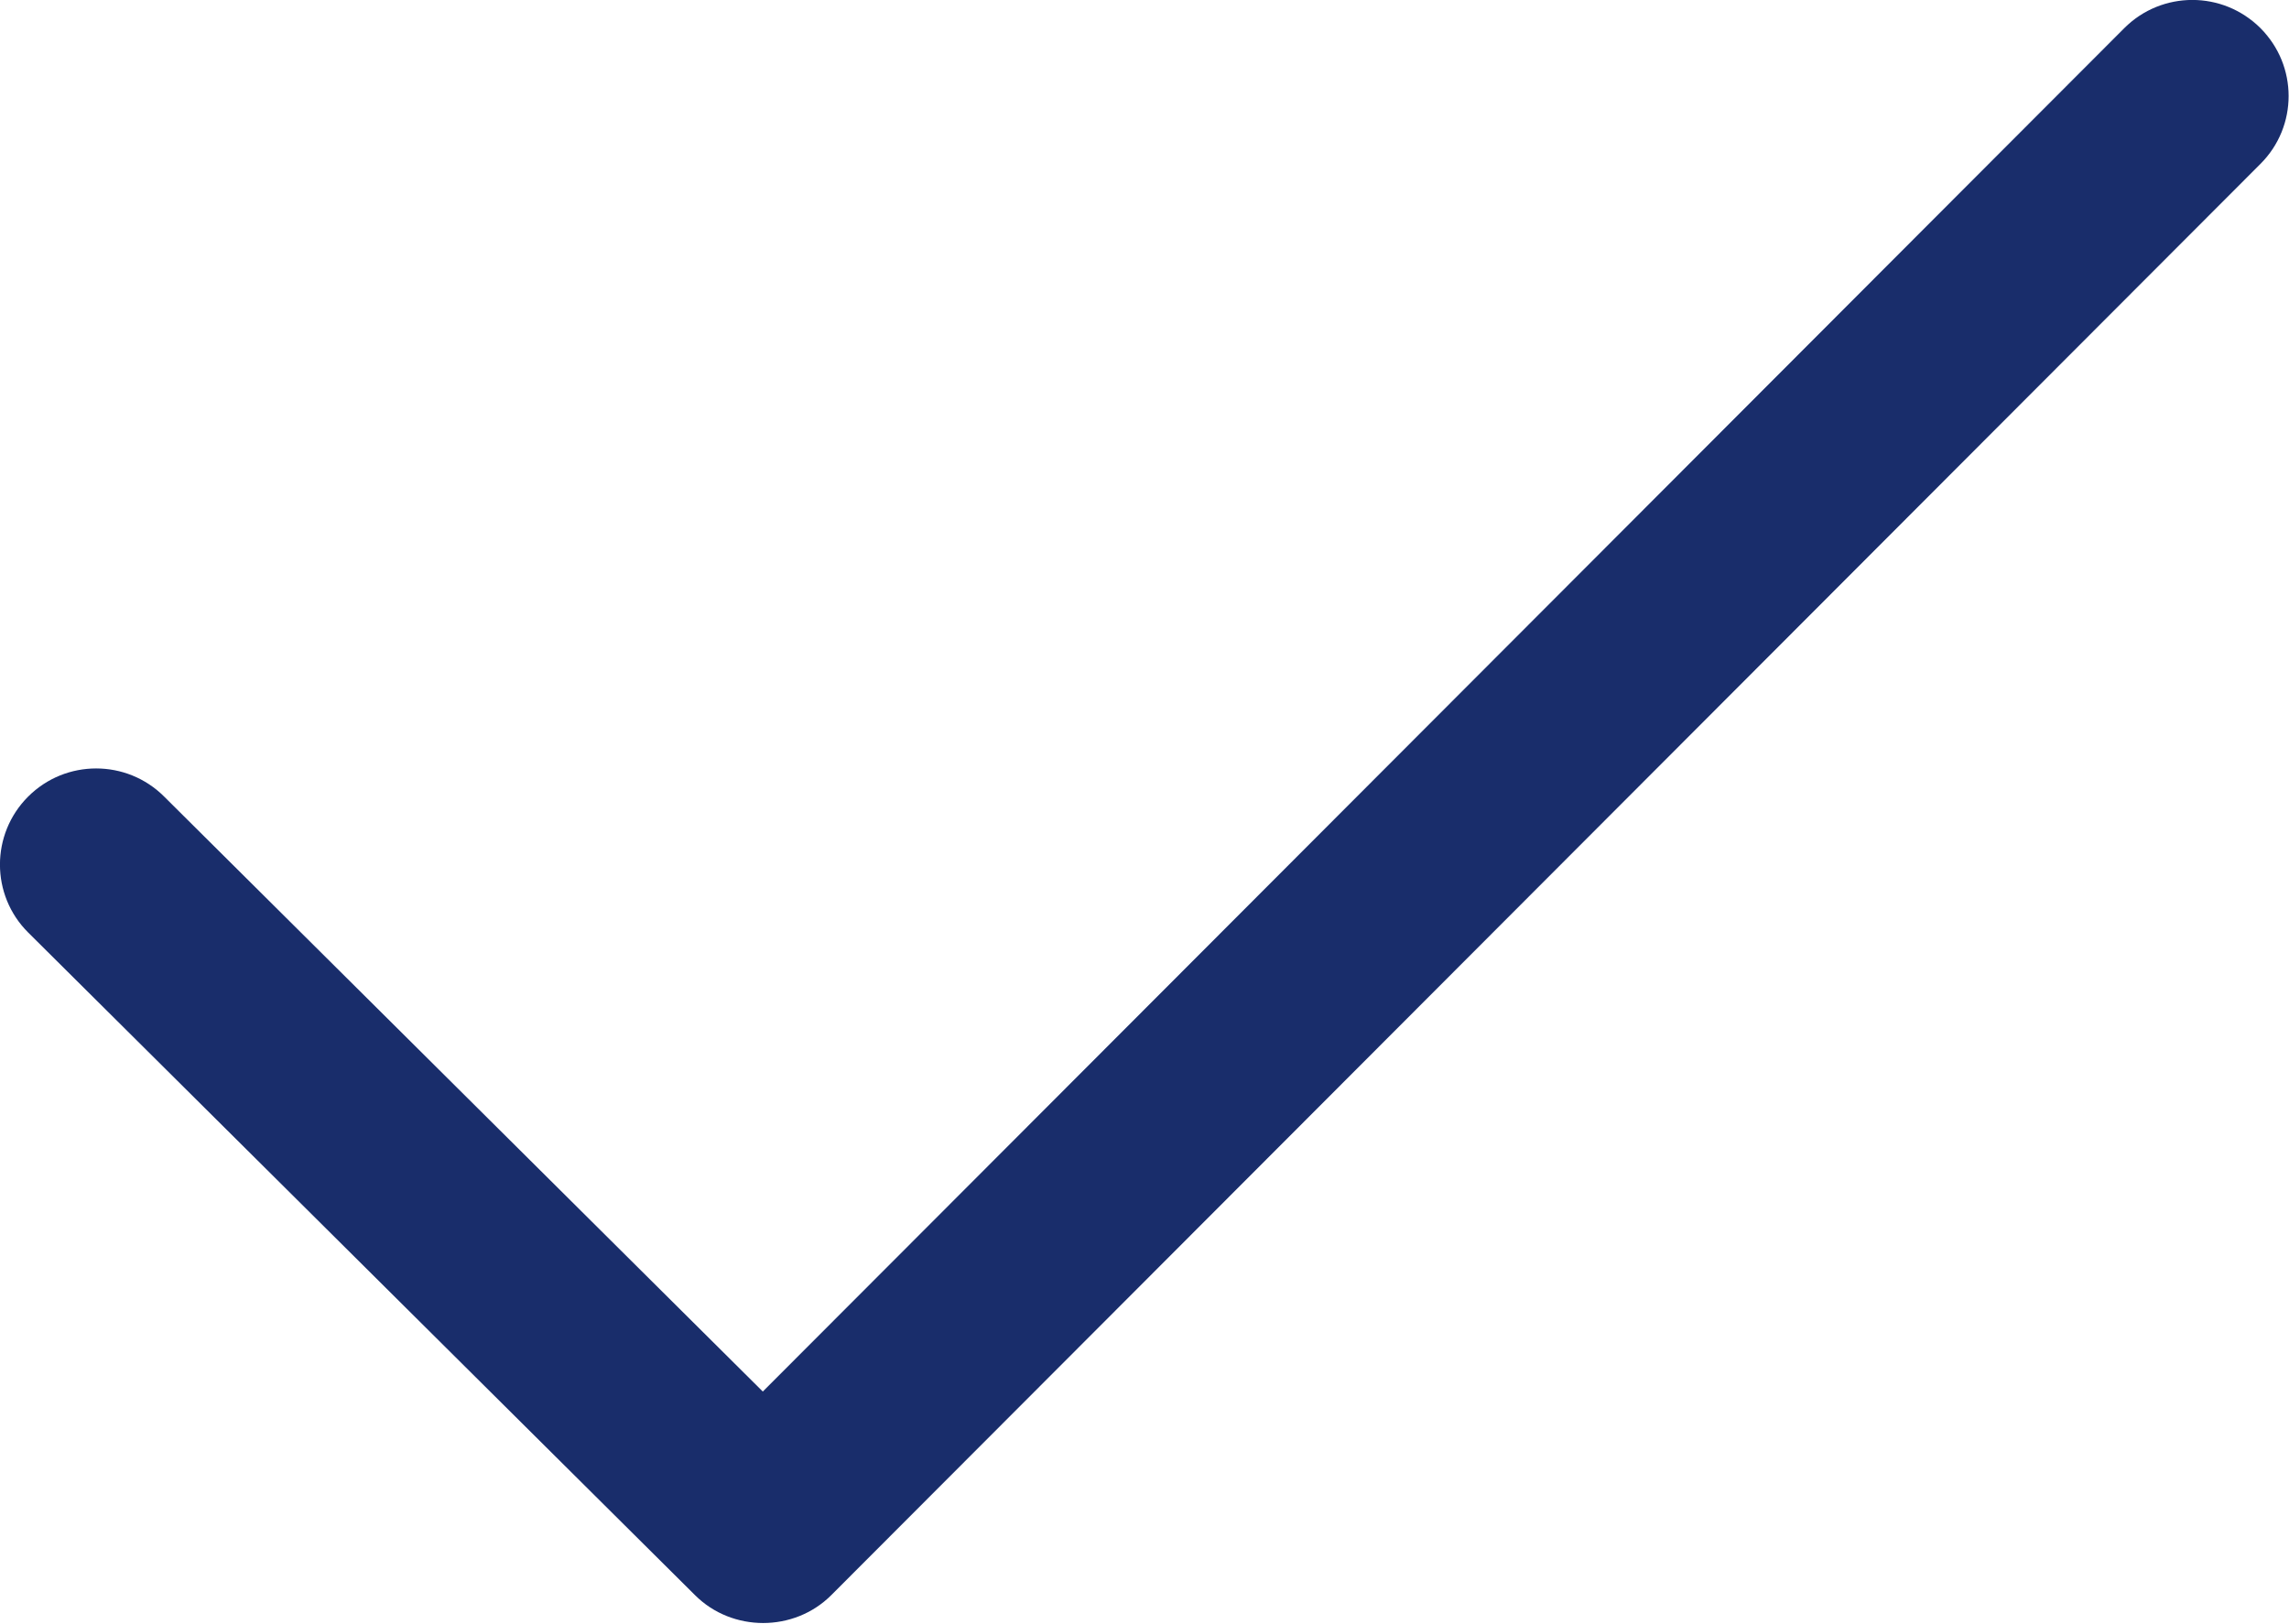
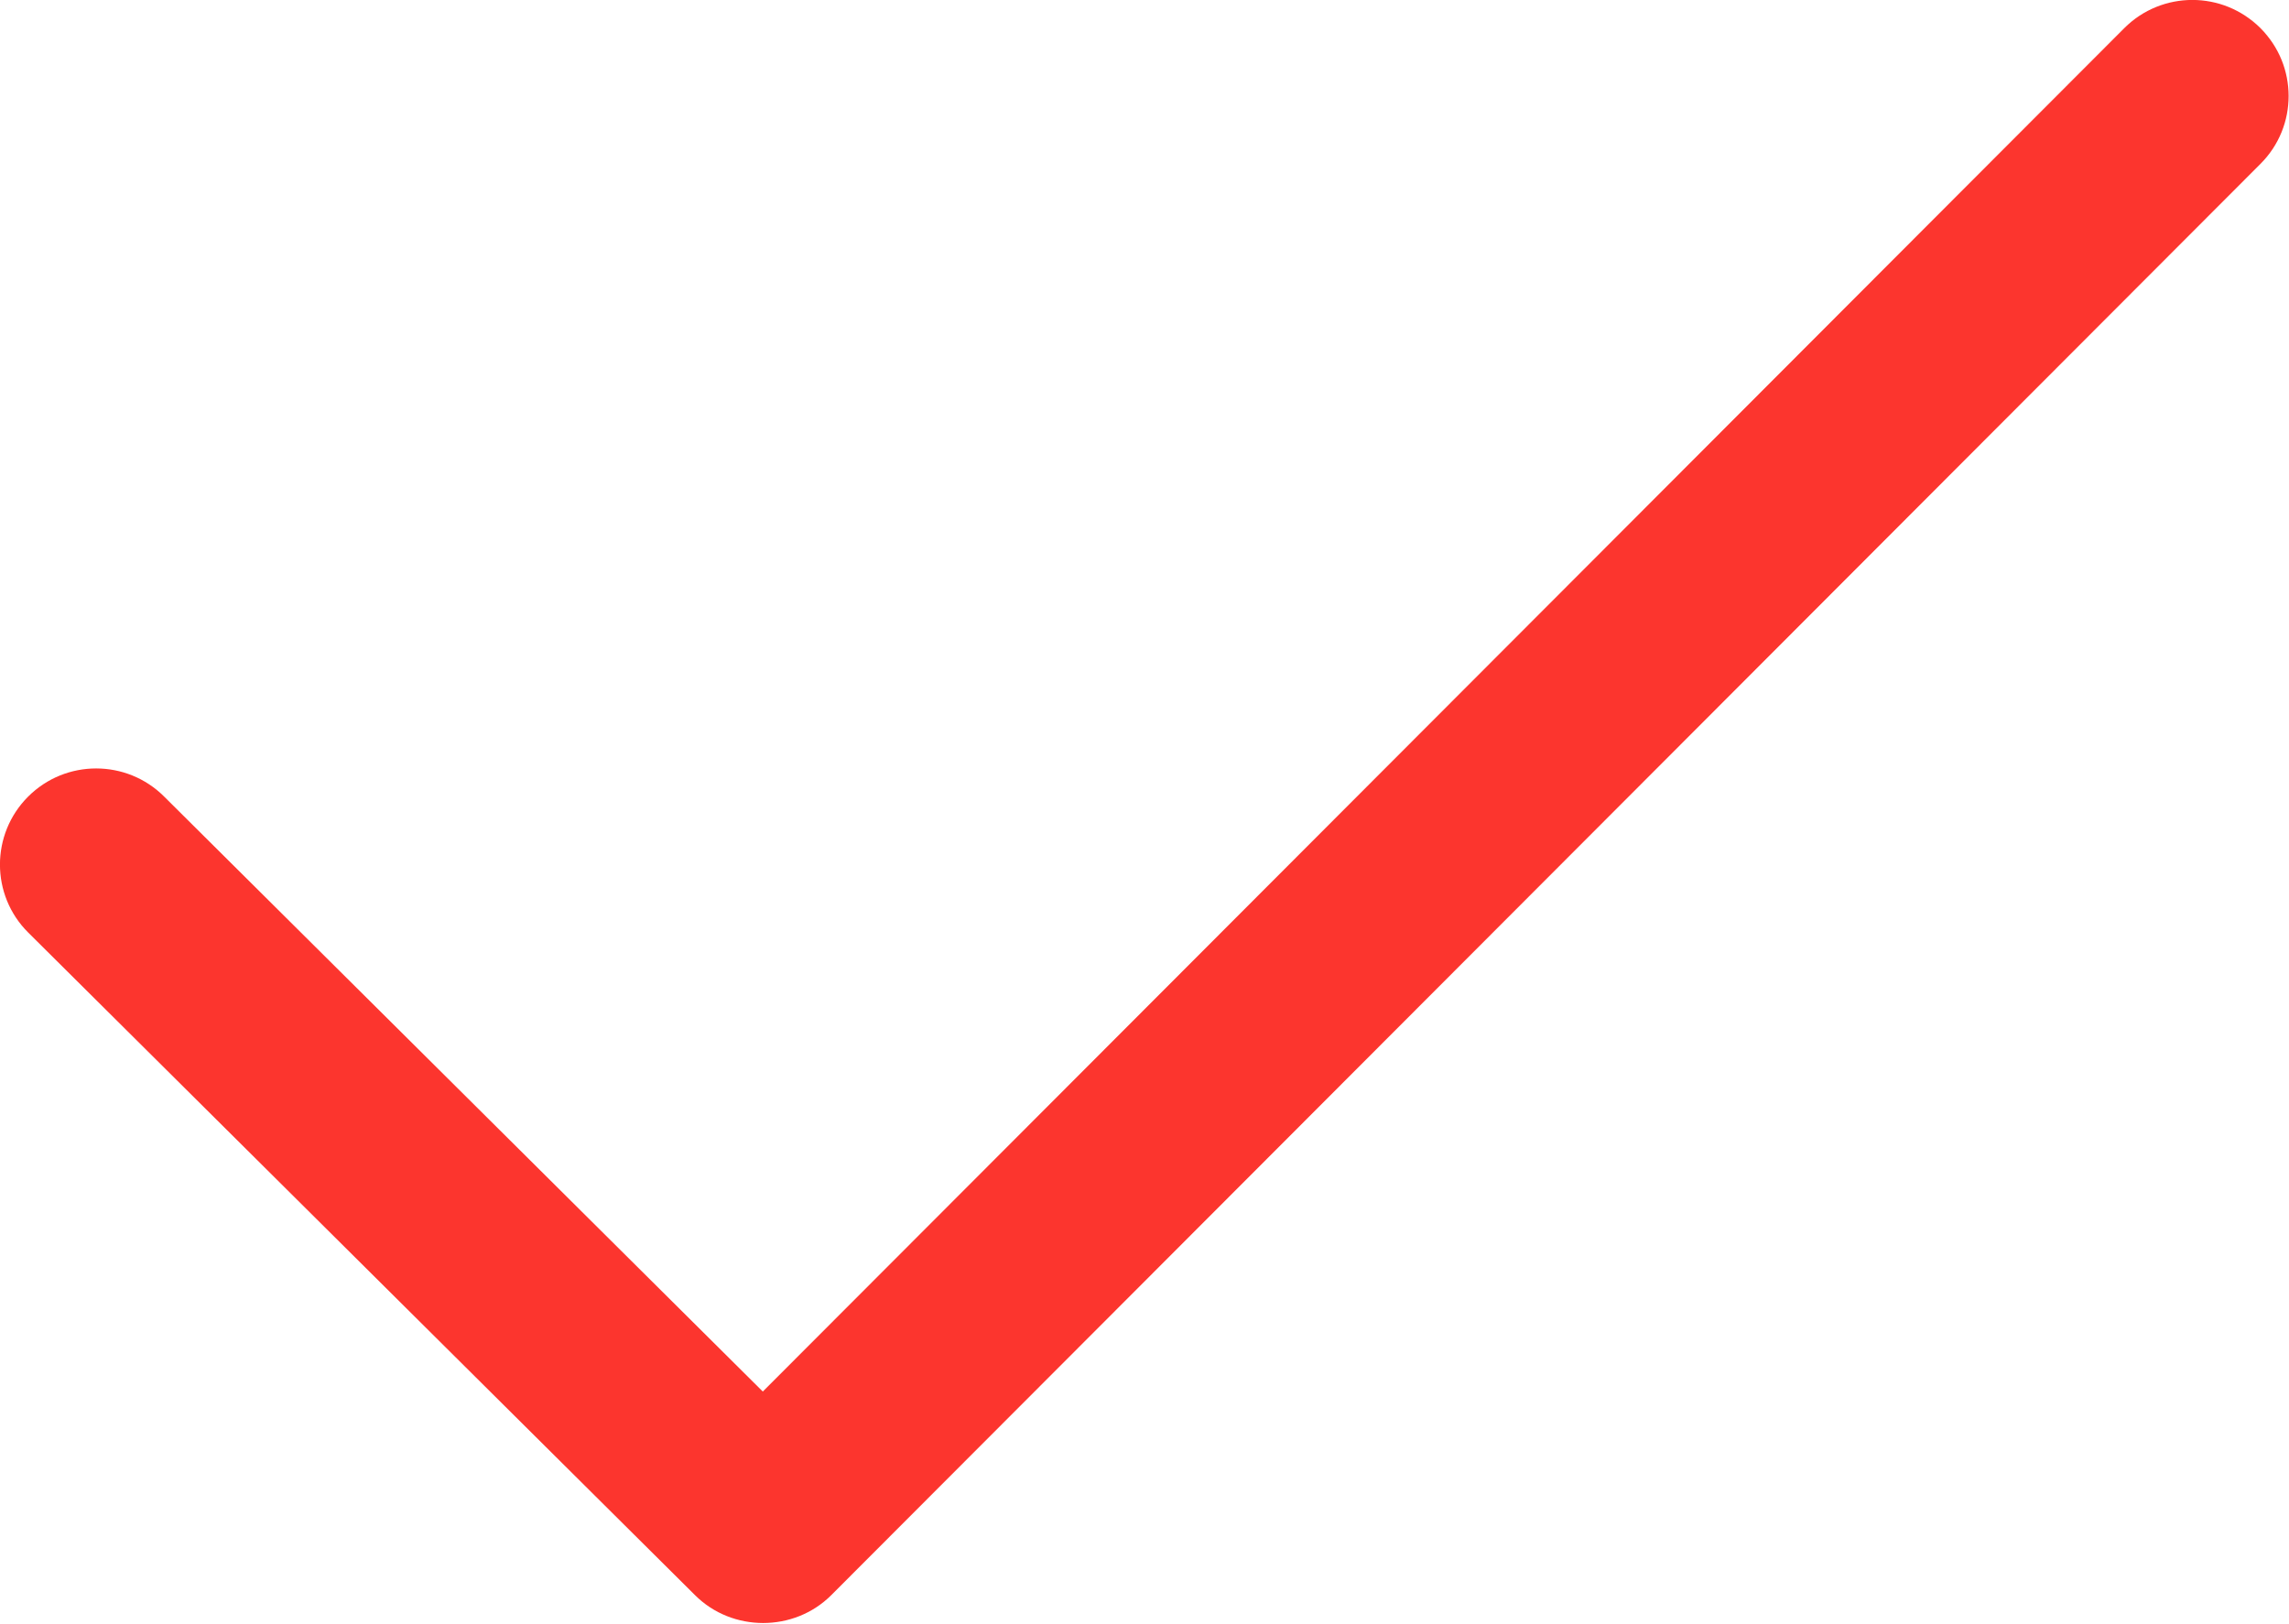
<svg xmlns="http://www.w3.org/2000/svg" preserveAspectRatio="xMidYMid" width="141" height="100" viewBox="0 0 141 100">
  <defs>
    <style>
      .cls-1 {
-         fill: #192d6b;
+         fill: #fc352e;
        fill-rule: evenodd;
      }
    </style>
  </defs>
  <path d="M139.237,1.732 C136.925,-0.582 133.168,-0.582 130.855,1.732 L46.988,85.732 L10.114,49.079 C7.801,46.765 4.045,46.765 1.732,49.079 C-0.581,51.394 -0.581,55.140 1.732,57.448 L42.815,98.279 C45.104,100.564 48.913,100.564 51.202,98.279 L139.237,10.101 C141.556,7.793 141.556,4.040 139.237,1.732 C136.925,-0.582 141.556,4.040 139.237,1.732 Z" class="cls-1" />
</svg>
